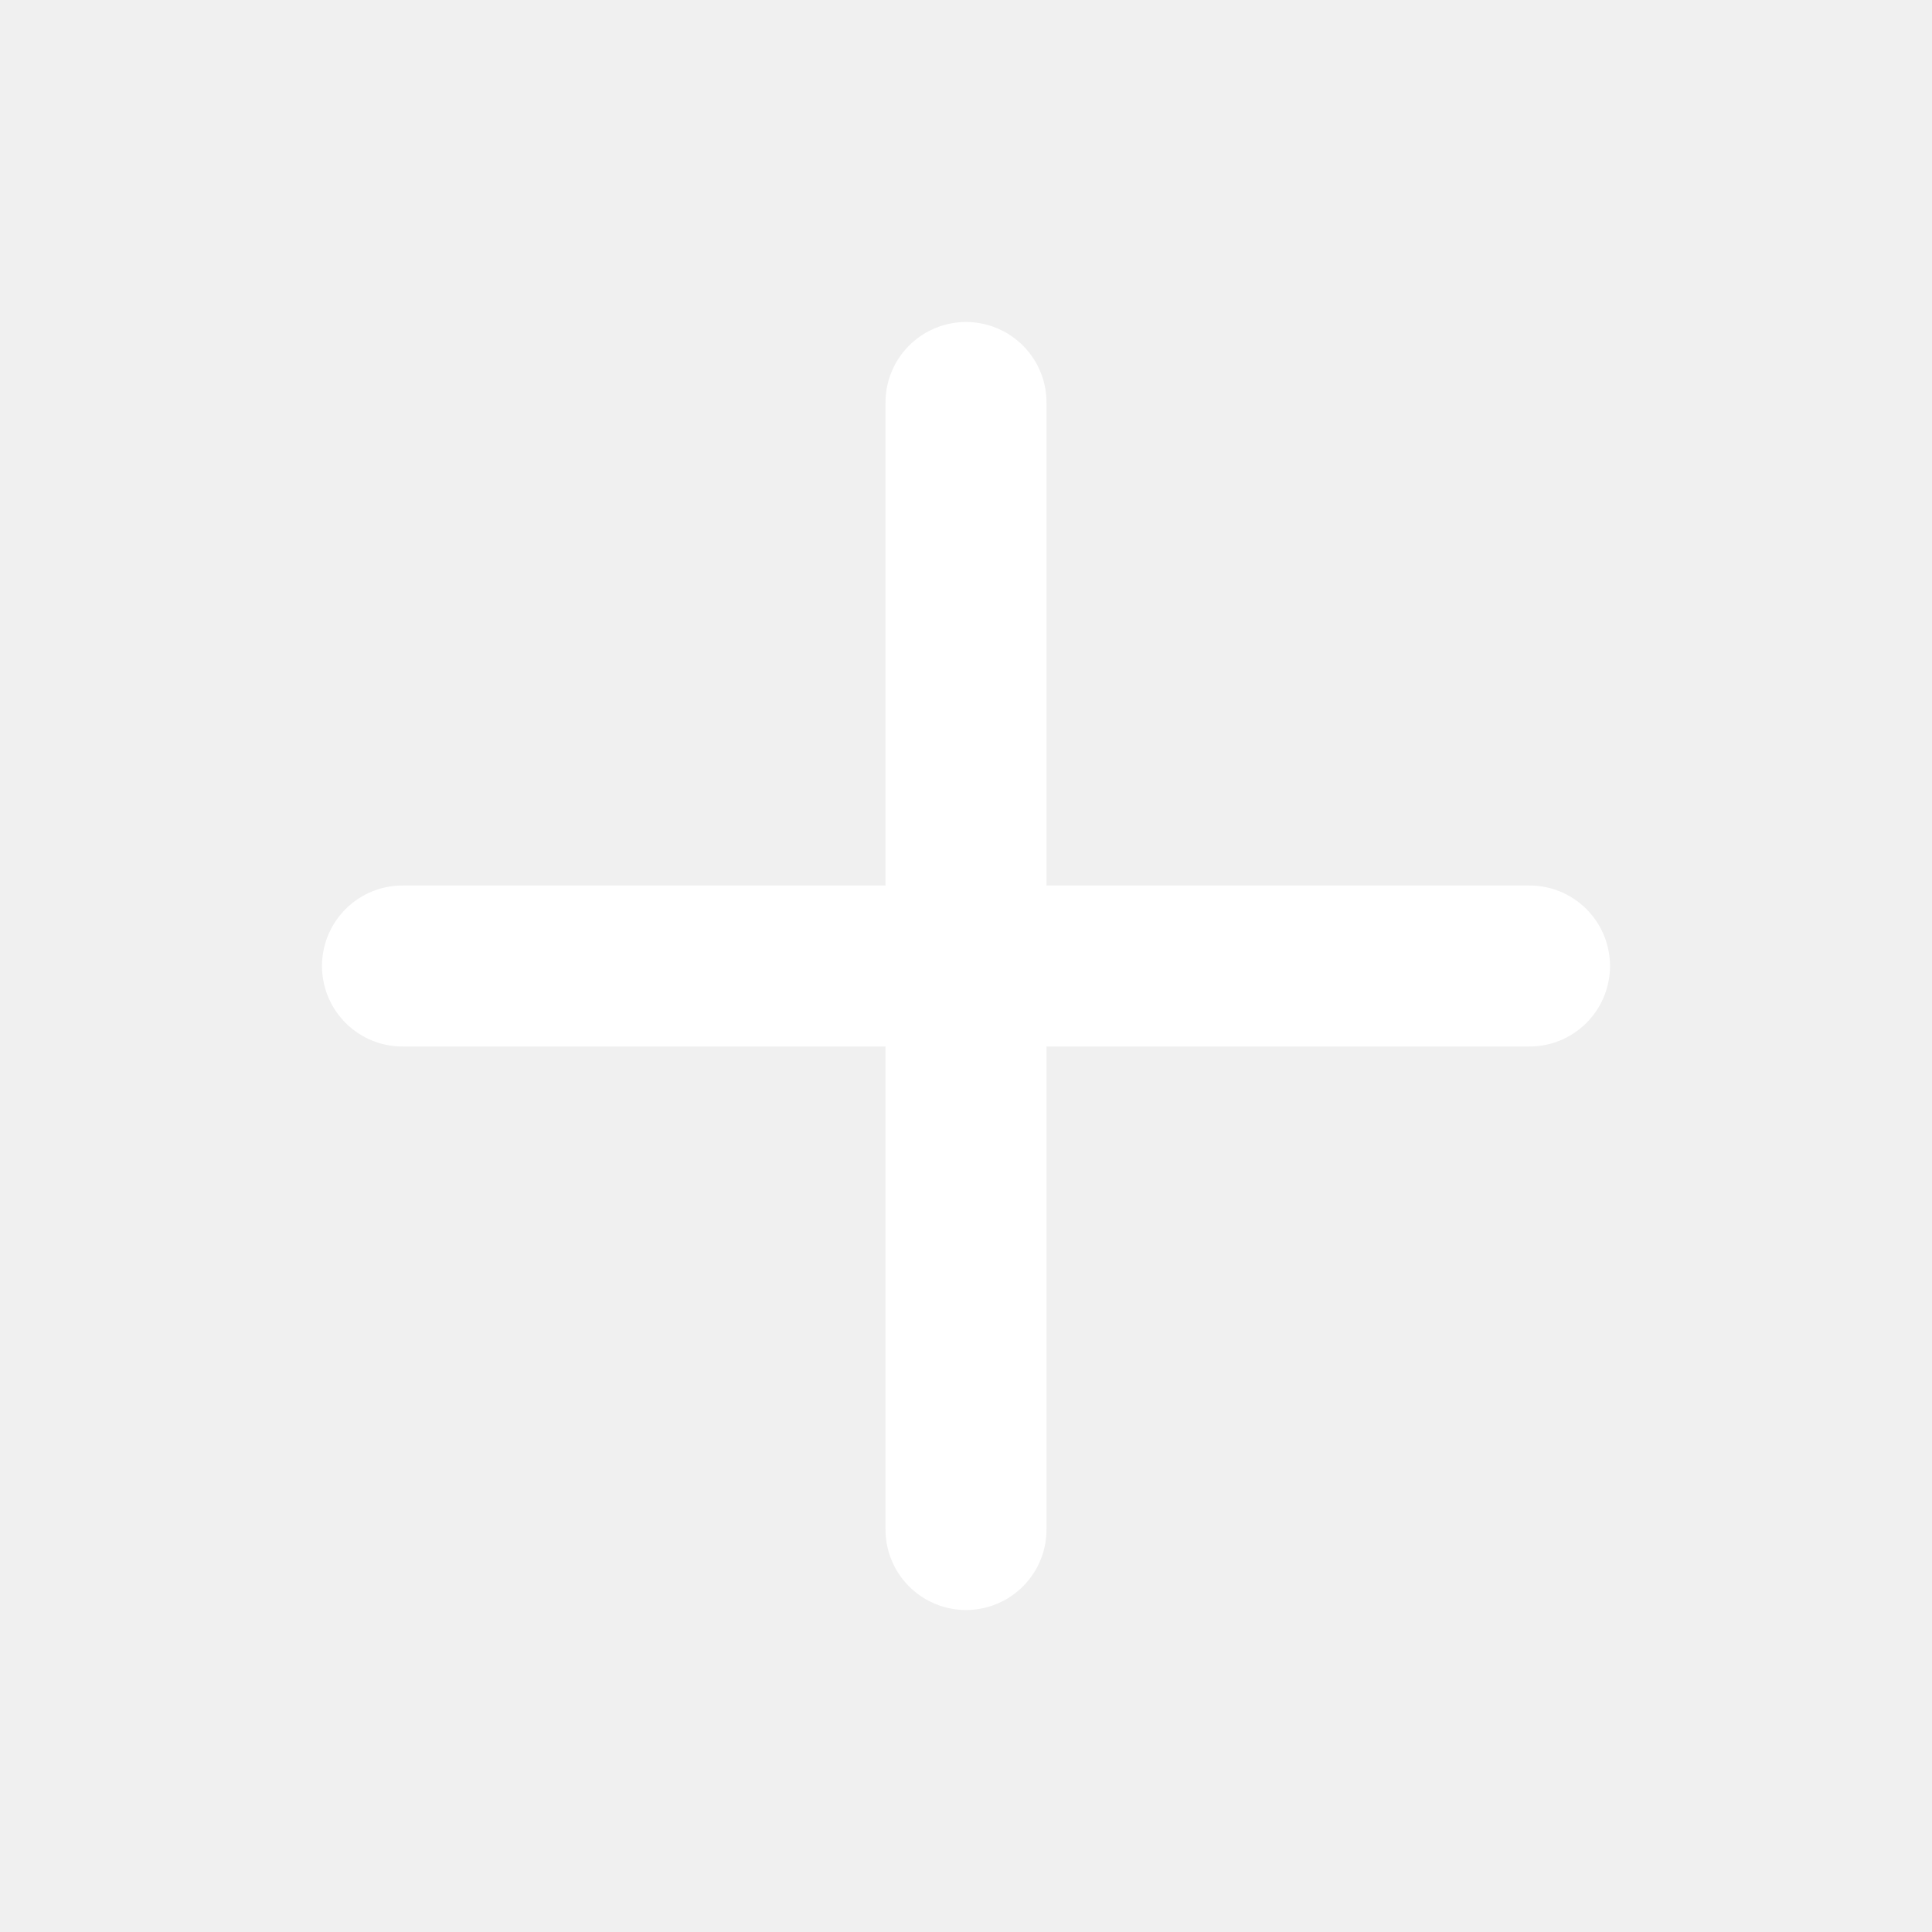
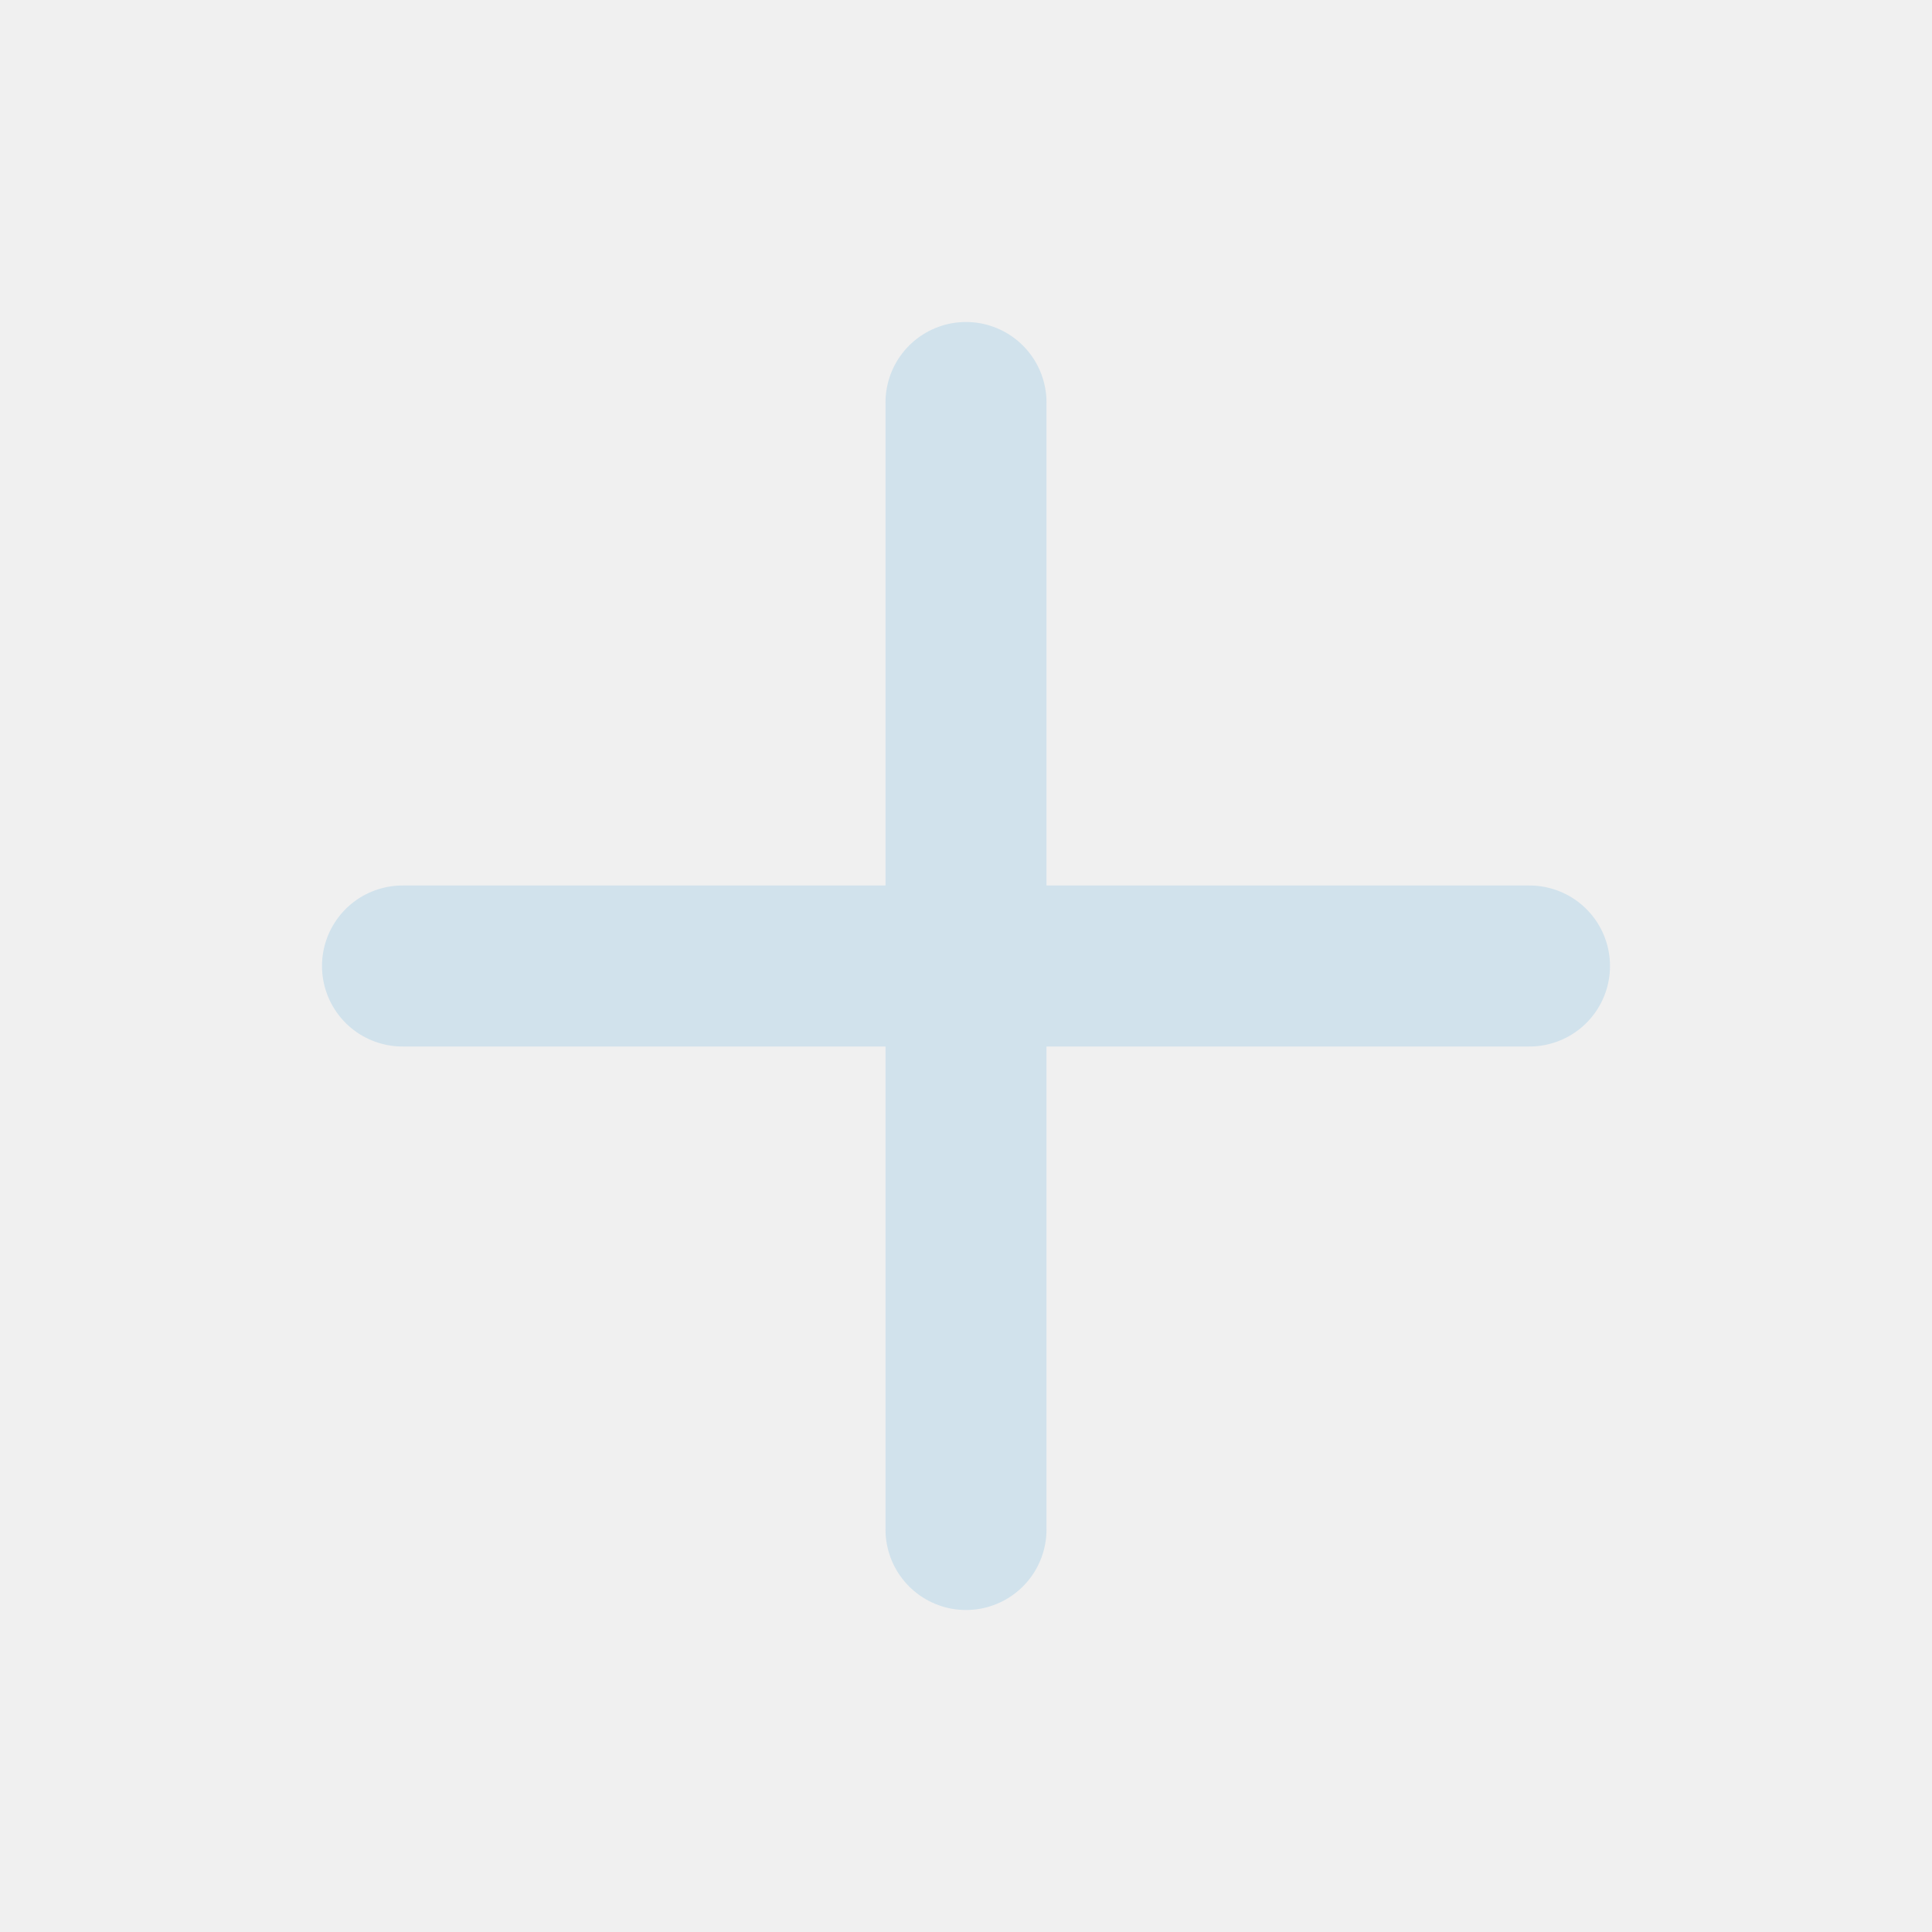
- <svg xmlns="http://www.w3.org/2000/svg" width="24" height="24" viewBox="0 0 24 24" fill="none" stroke="#FFFFFF" stroke-width="2" stroke-linecap="round" stroke-linejoin="round" class="lucide lucide-plus">
+ <svg xmlns="http://www.w3.org/2000/svg" width="24" height="24" viewBox="0 0 24 24" fill="none" stroke="#d1e2ec" stroke-width="2" stroke-linecap="round" stroke-linejoin="round" class="lucide lucide-plus">
  <path d="M5 12h14" />
  <path d="M12 5v14" />
</svg>
